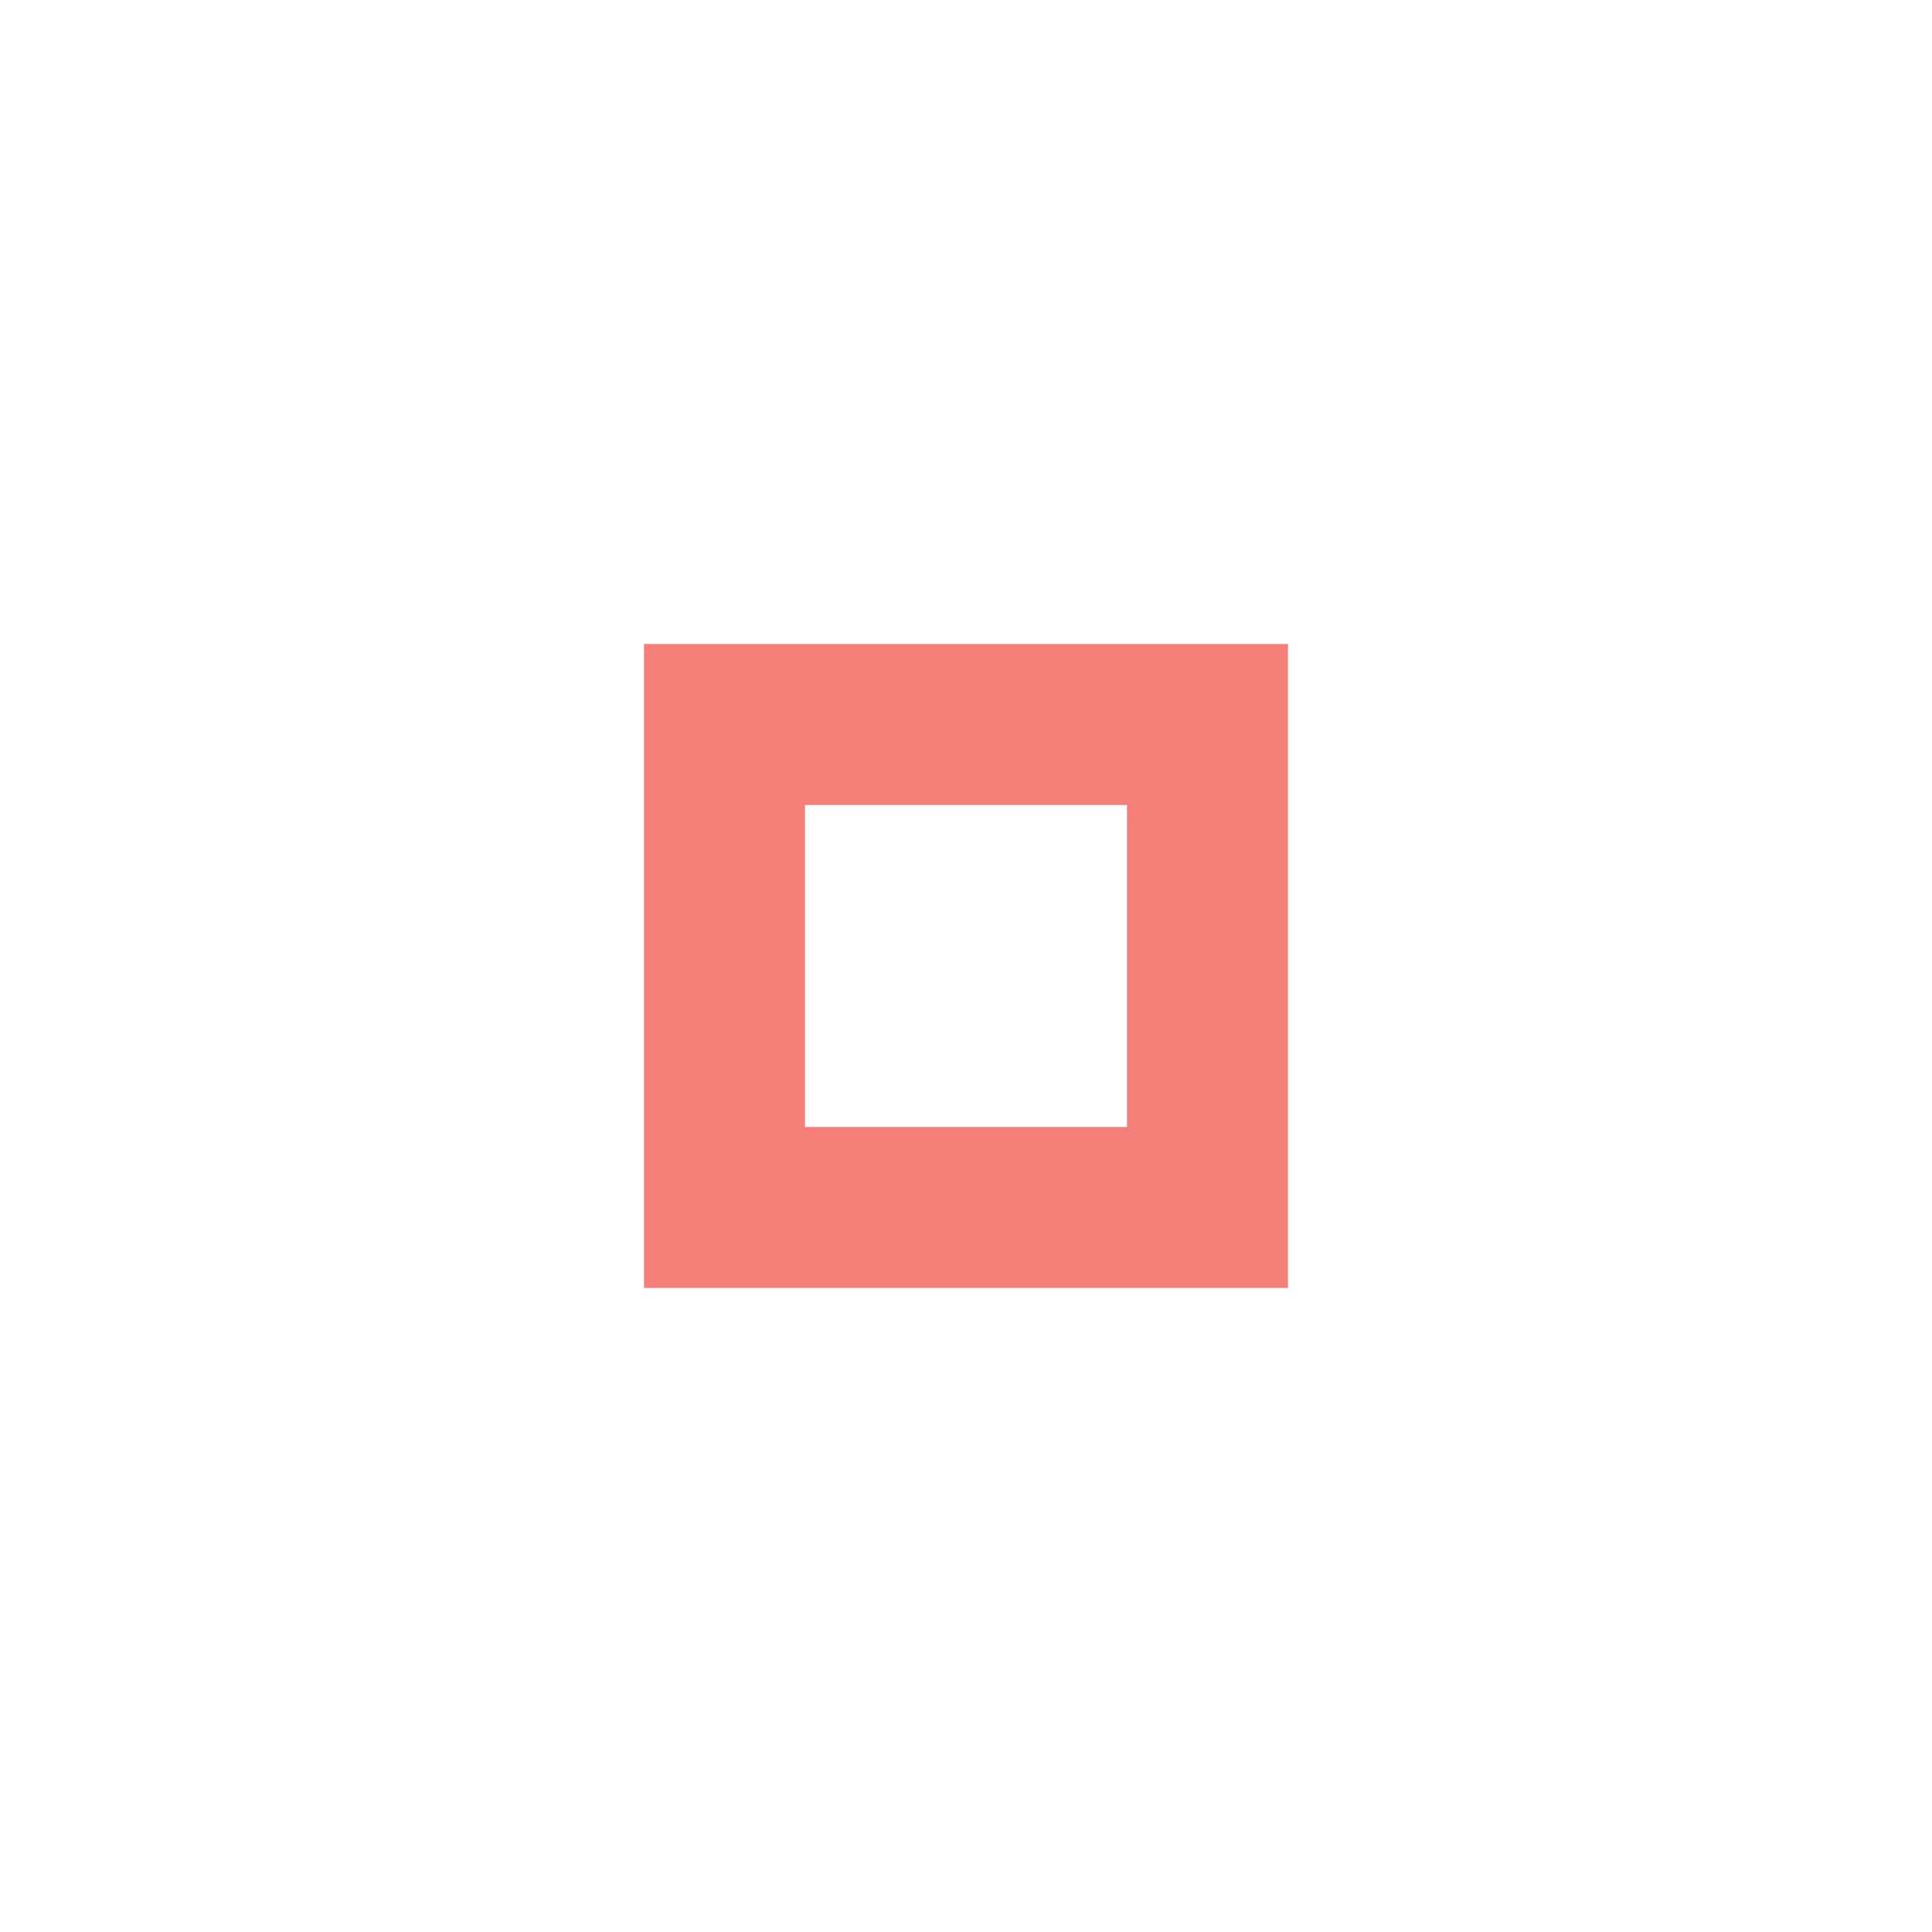
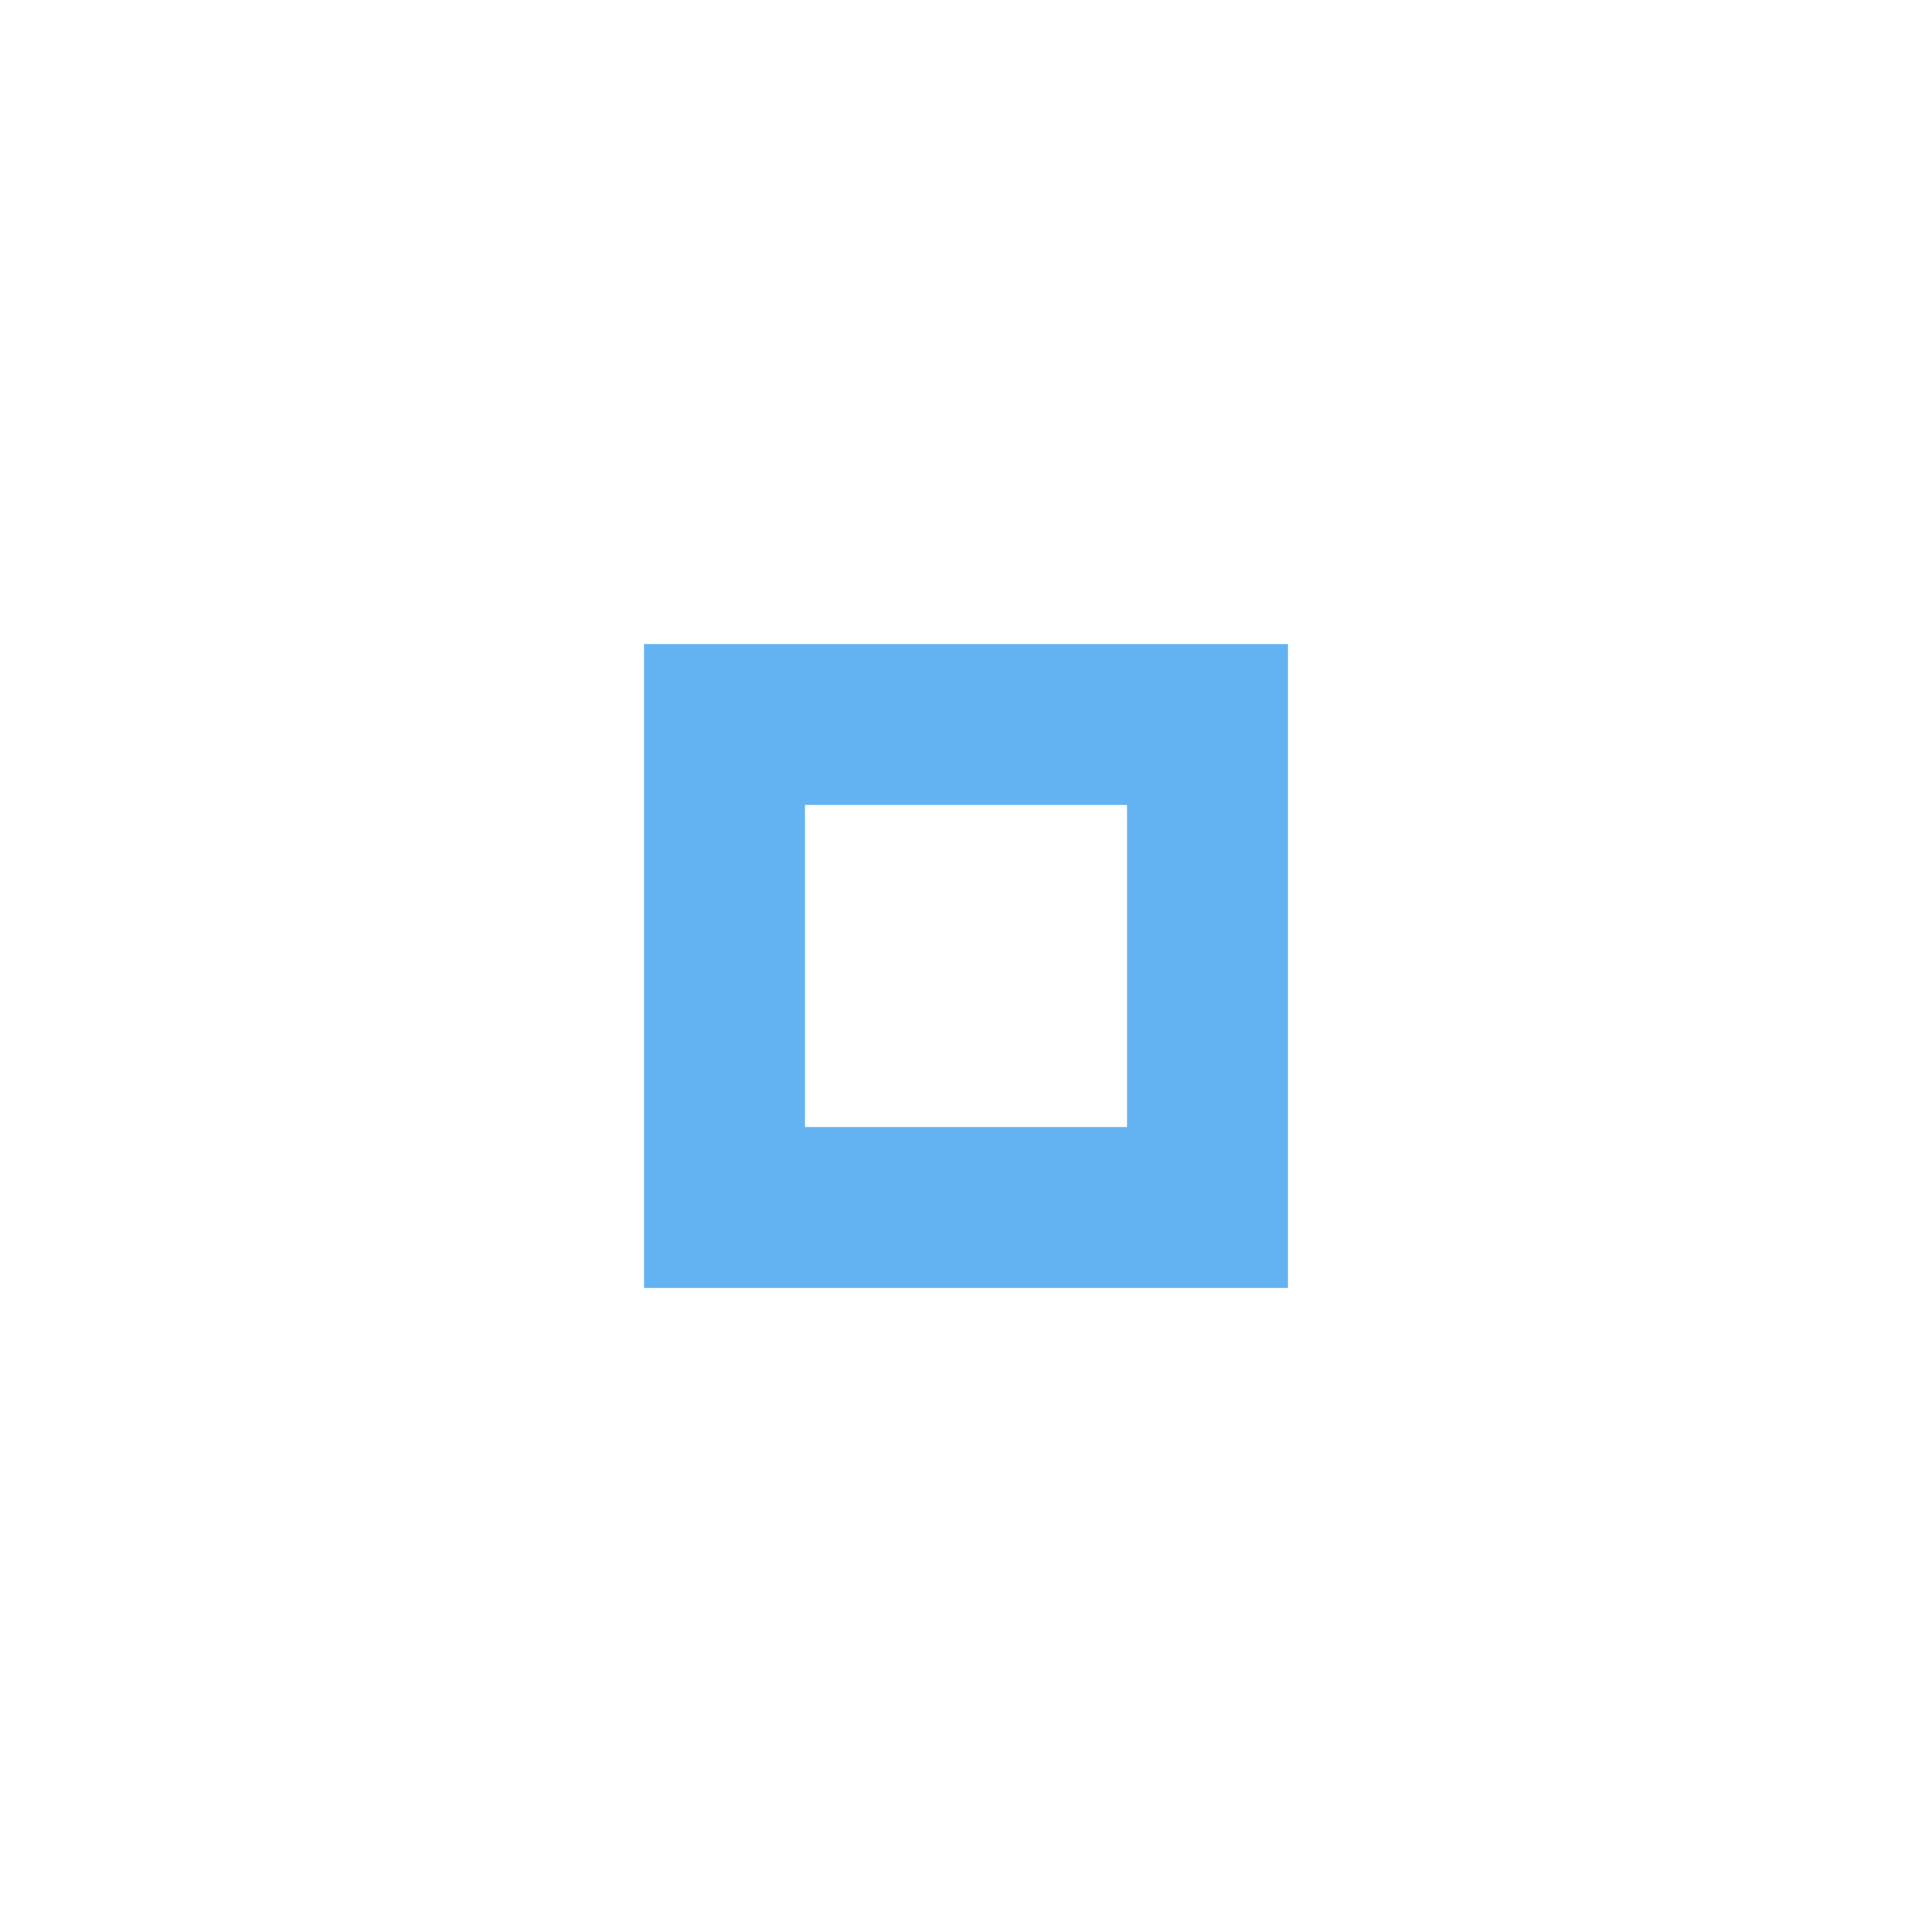
<svg xmlns="http://www.w3.org/2000/svg" version="1.1" x="0px" y="0px" width="24px" height="24px" viewBox="0 0 24 24" xml:space="preserve">
-   <path fill="#f0544c" opacity="0.75" d="M14,14h-4v-4h4V14z M16,8H8v8h8V8z" />
+   <path fill="#2f98ee" opacity="0.75" d="M14,14h-4v-4h4V14z M16,8H8v8h8V8z" />
</svg>
